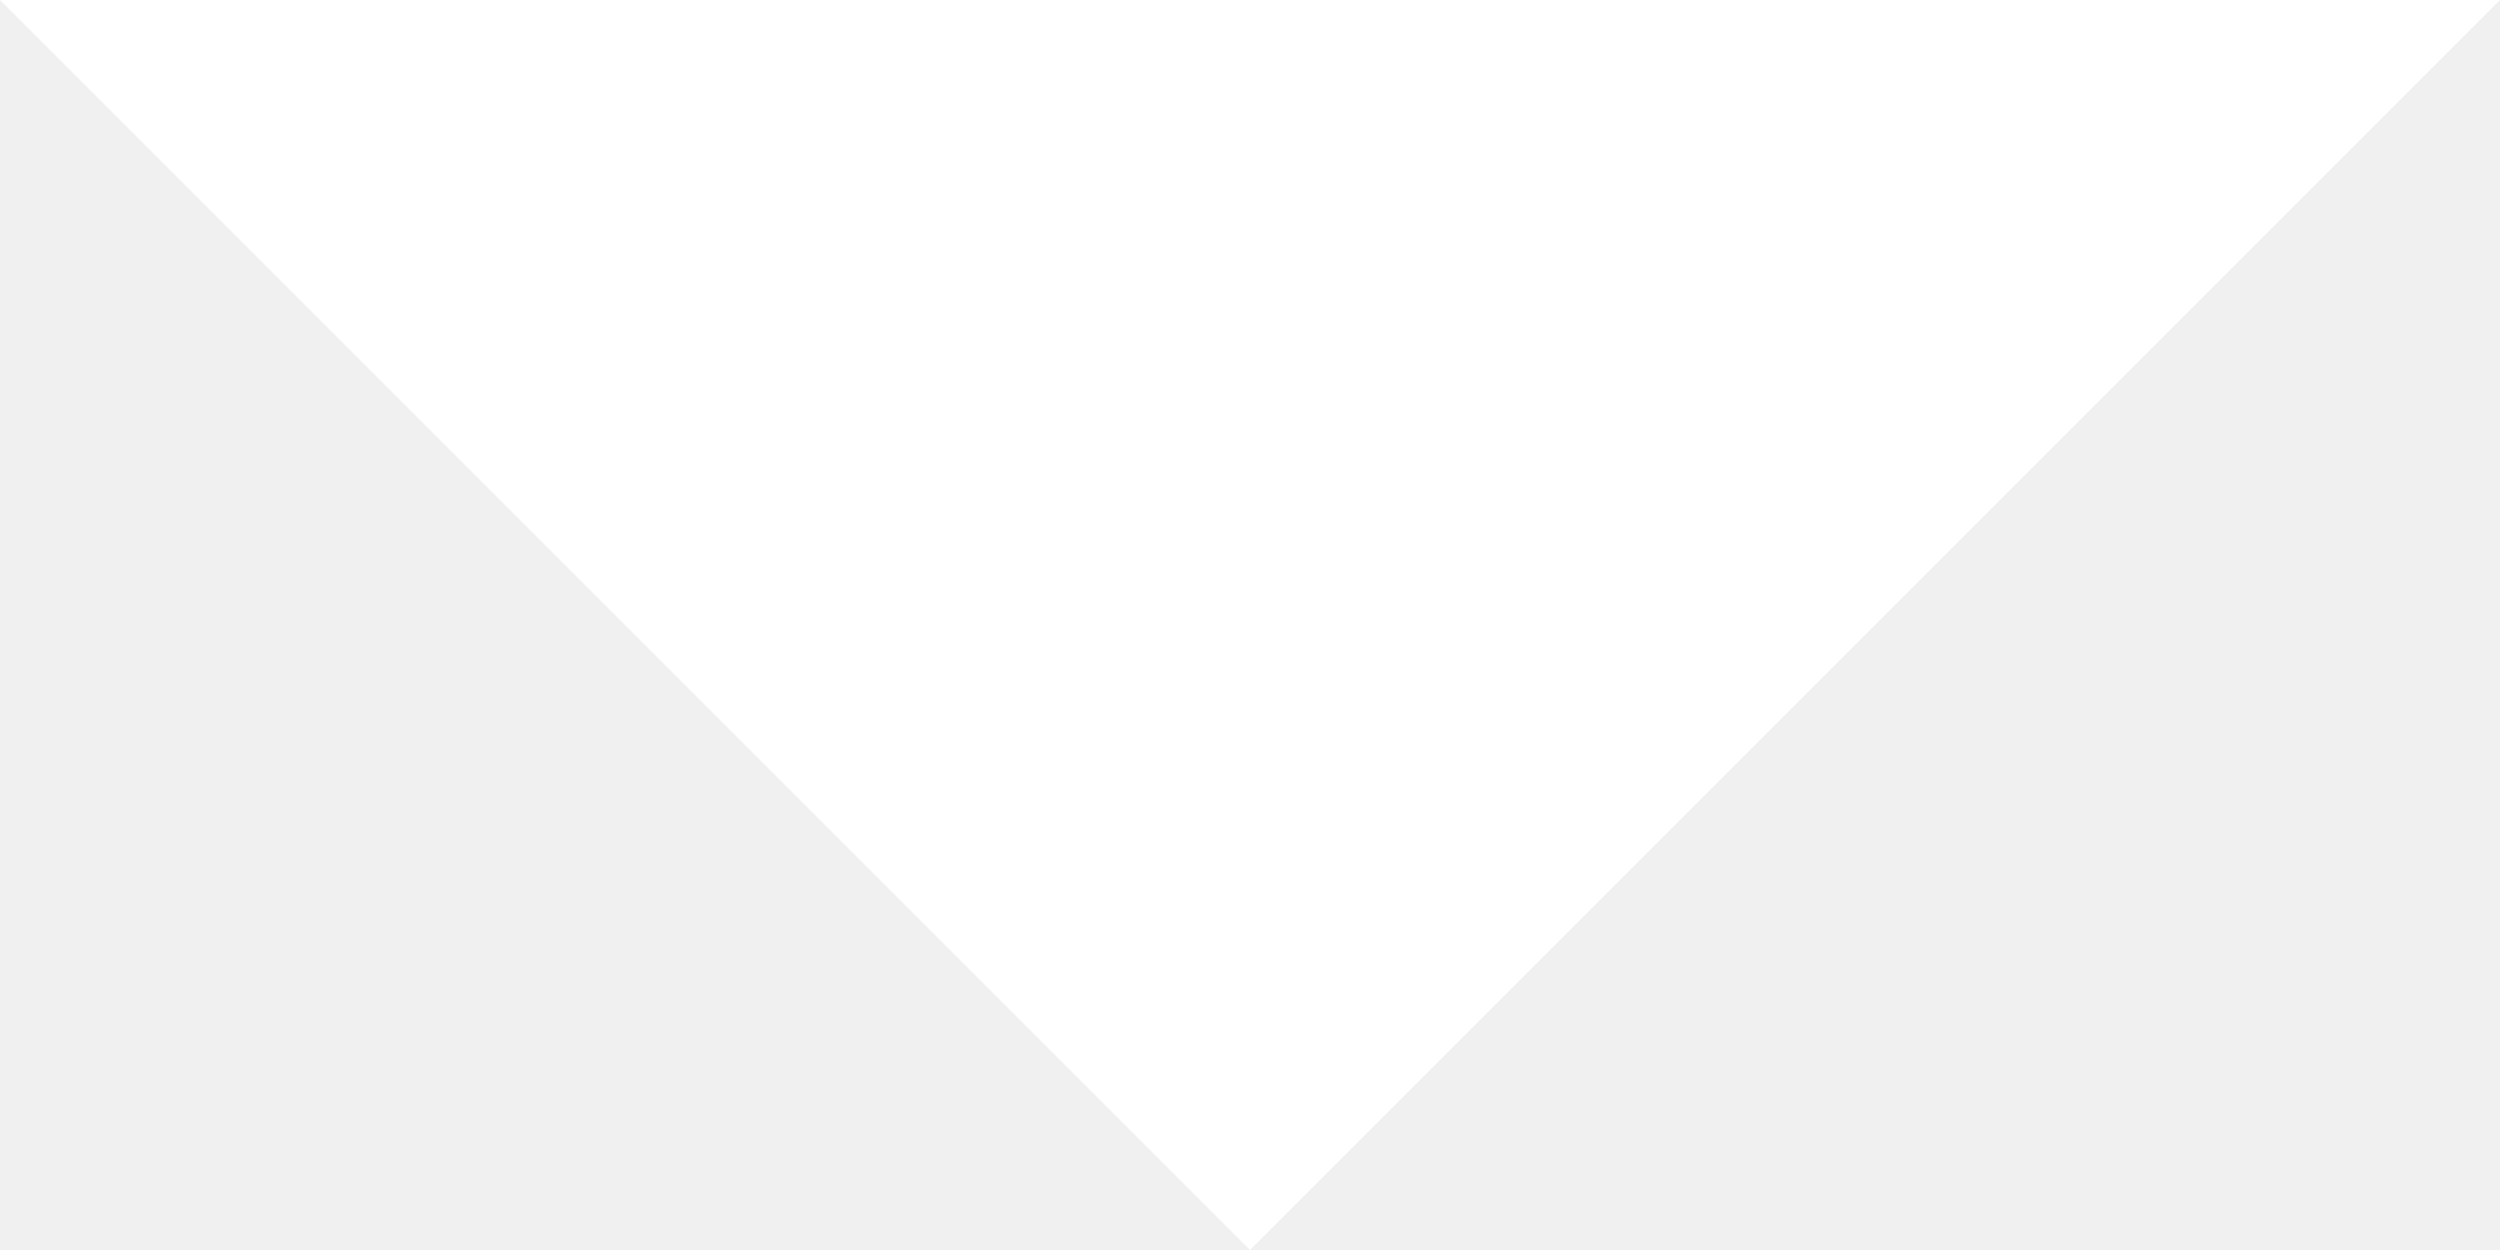
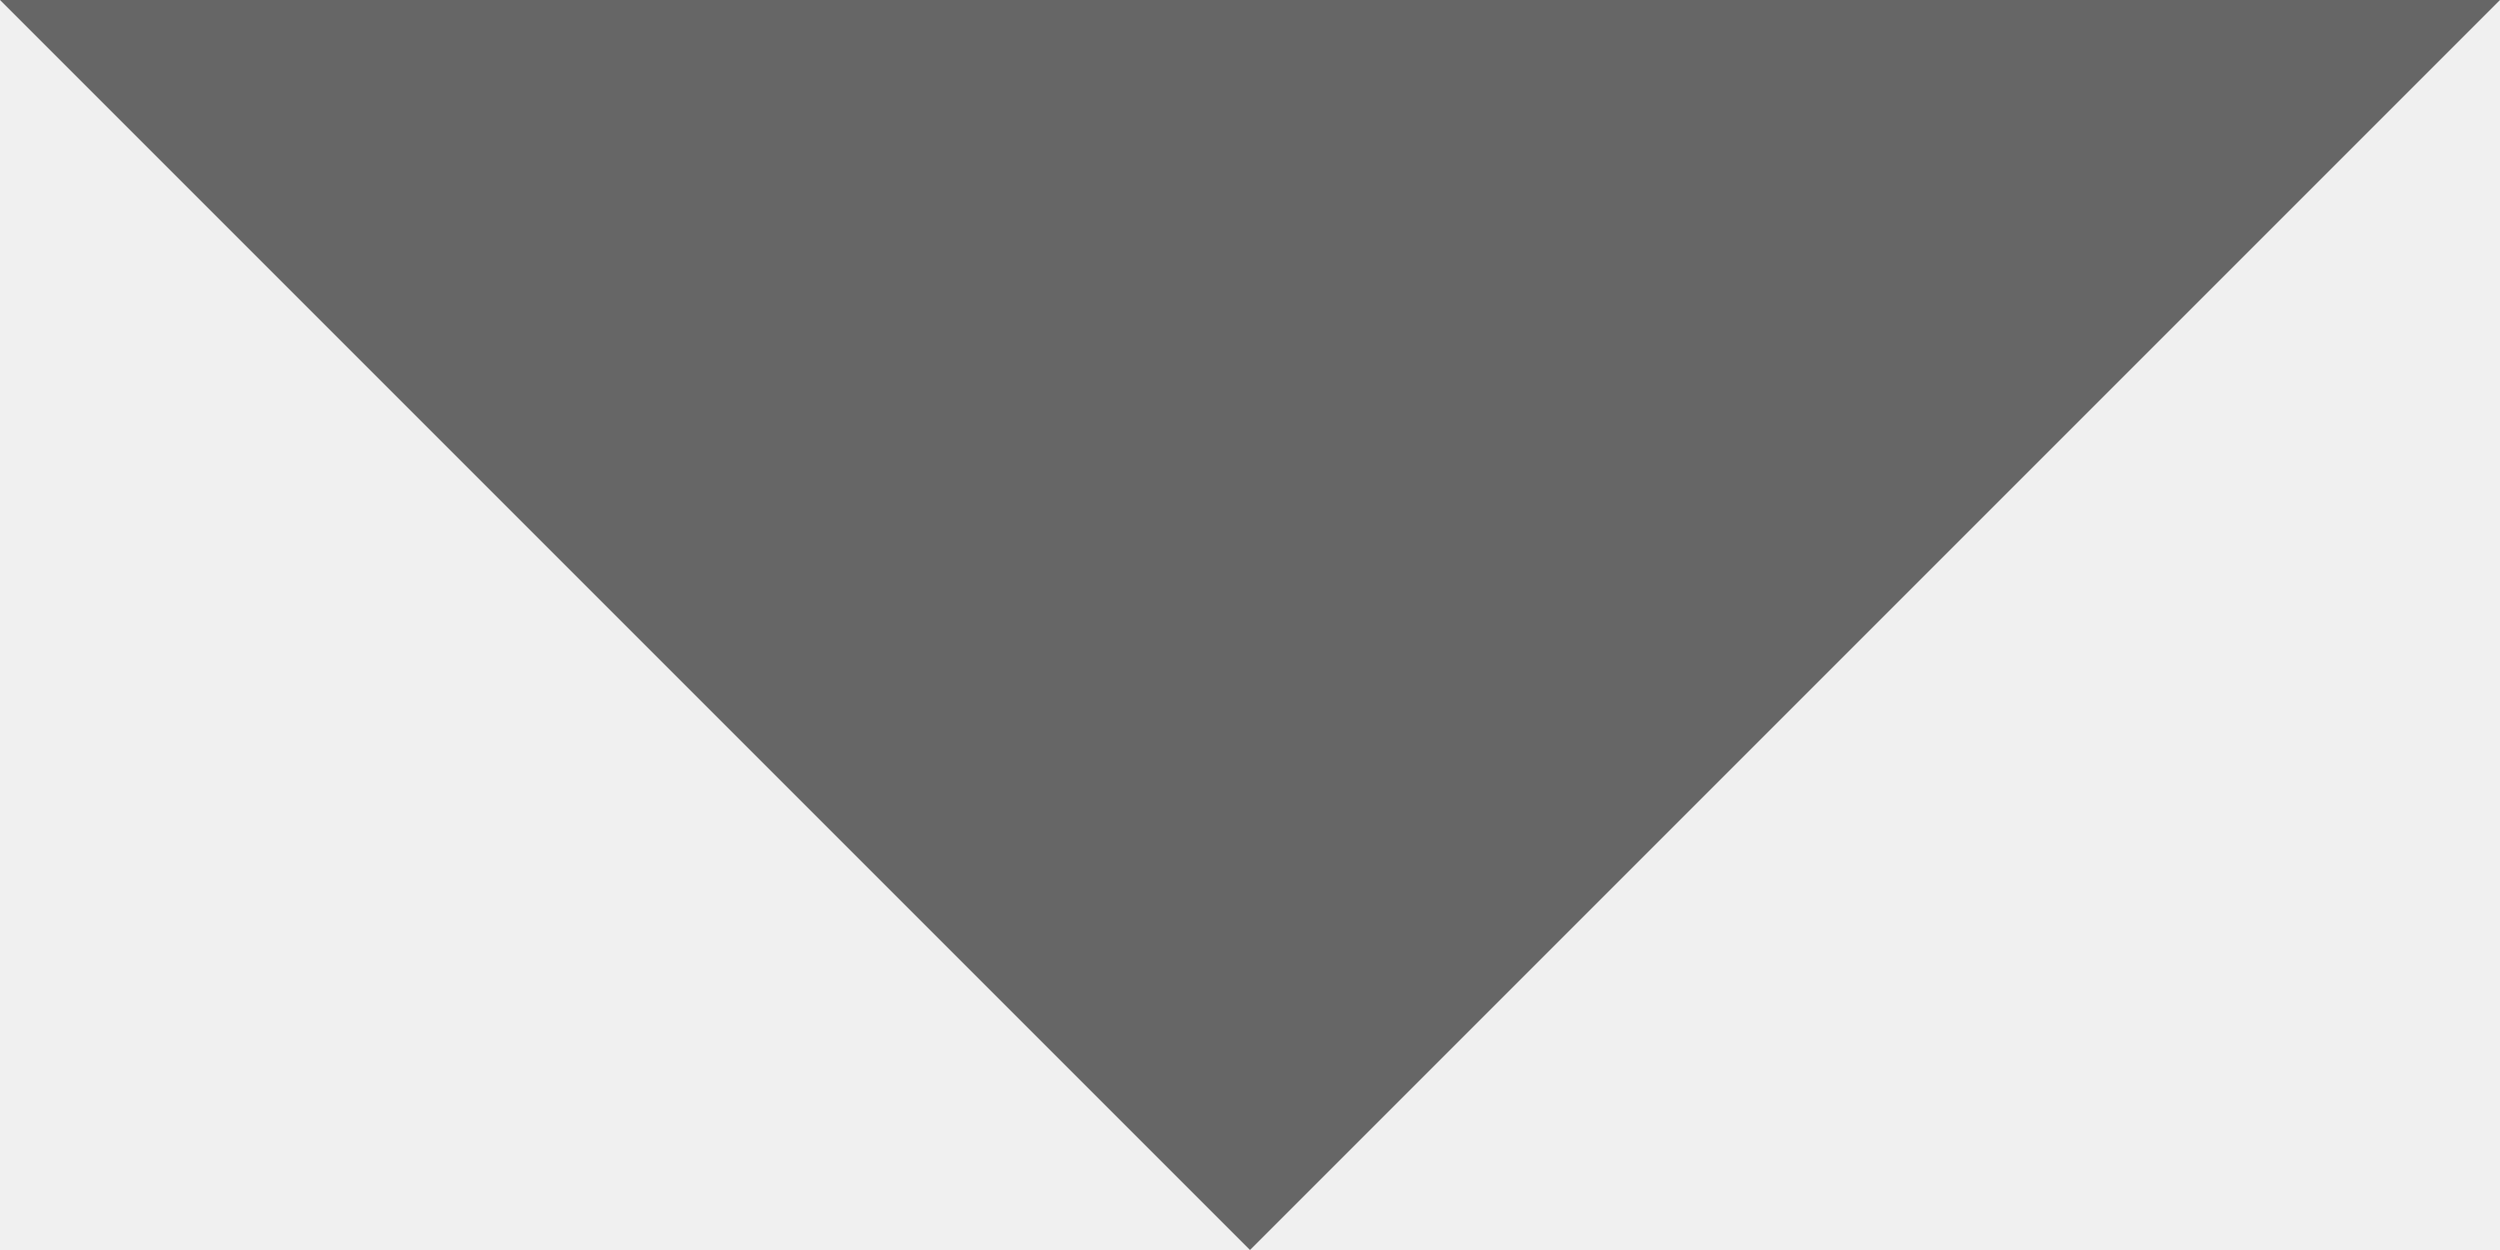
<svg xmlns="http://www.w3.org/2000/svg" version="1.1" id="Layer_1" x="0px" y="0px" width="6px" height="3px" viewBox="0 0 6 3" enable-background="new 0 0 6 3" xml:space="preserve">
-   <polygon fill="#FFFFFF" points="0,0 6,0 3,3 " />
+   <polygon fill="#666666" points="0,0 6,0 3,3 " />
</svg>
